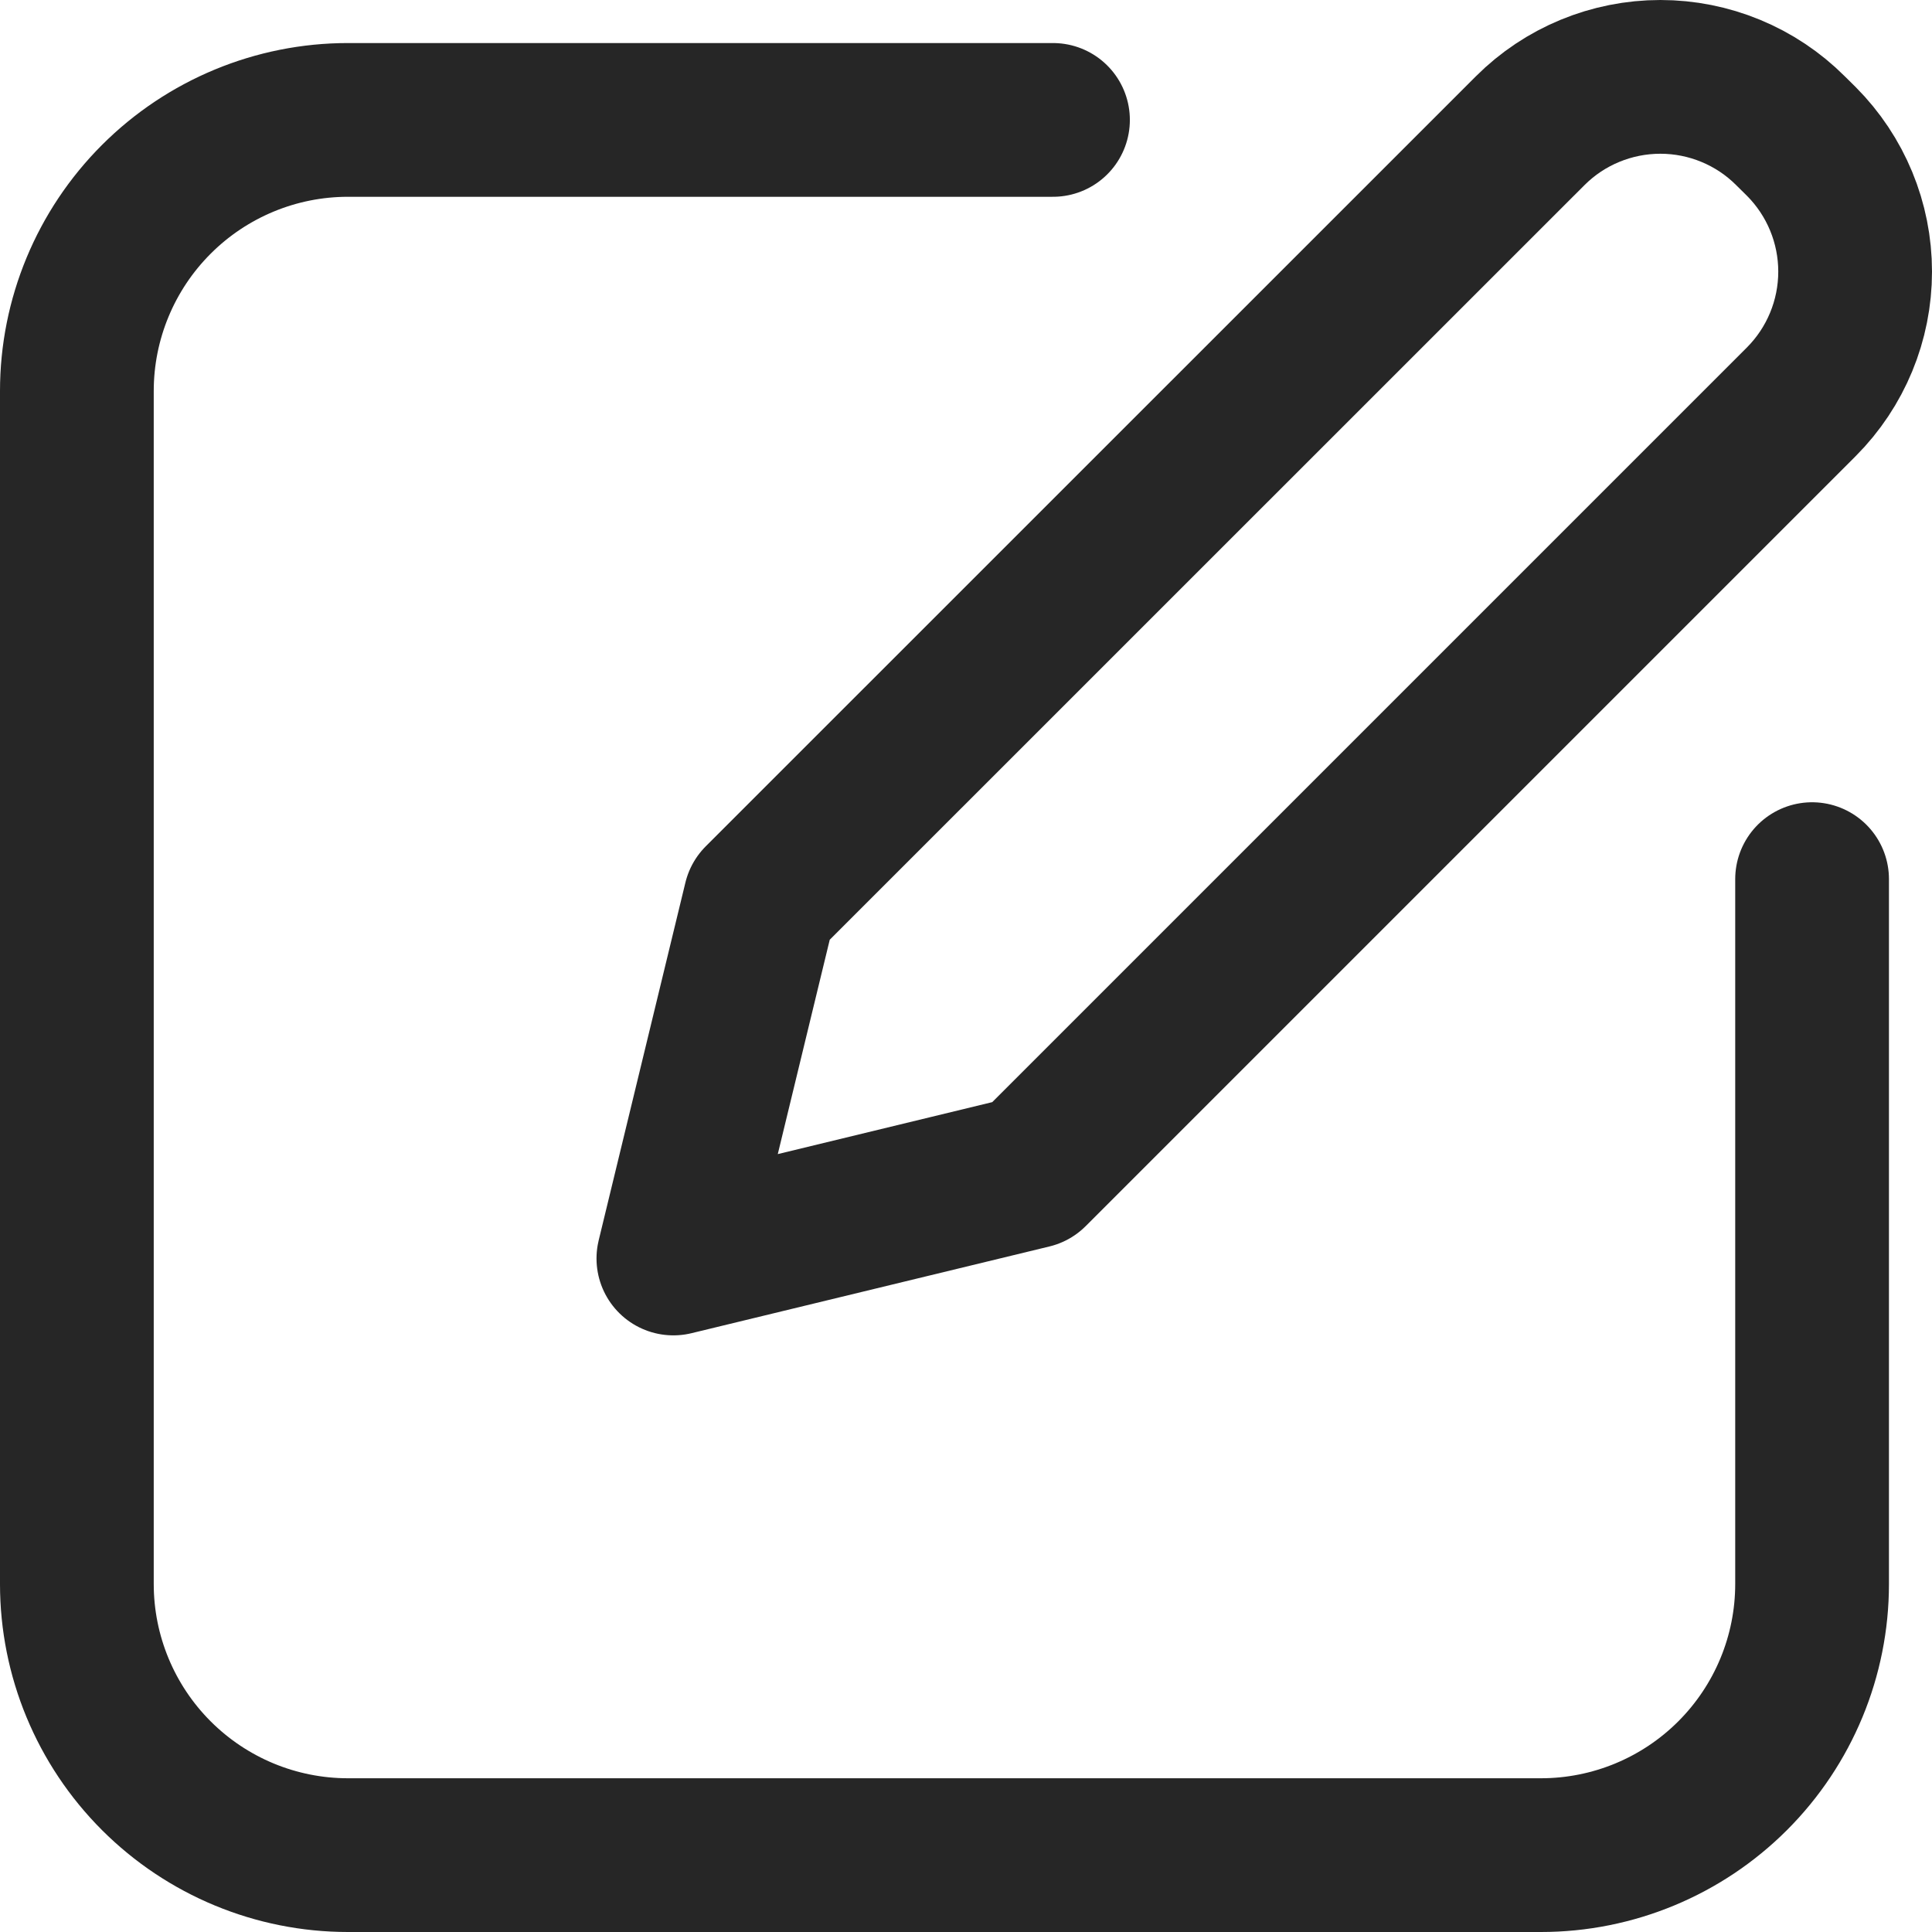
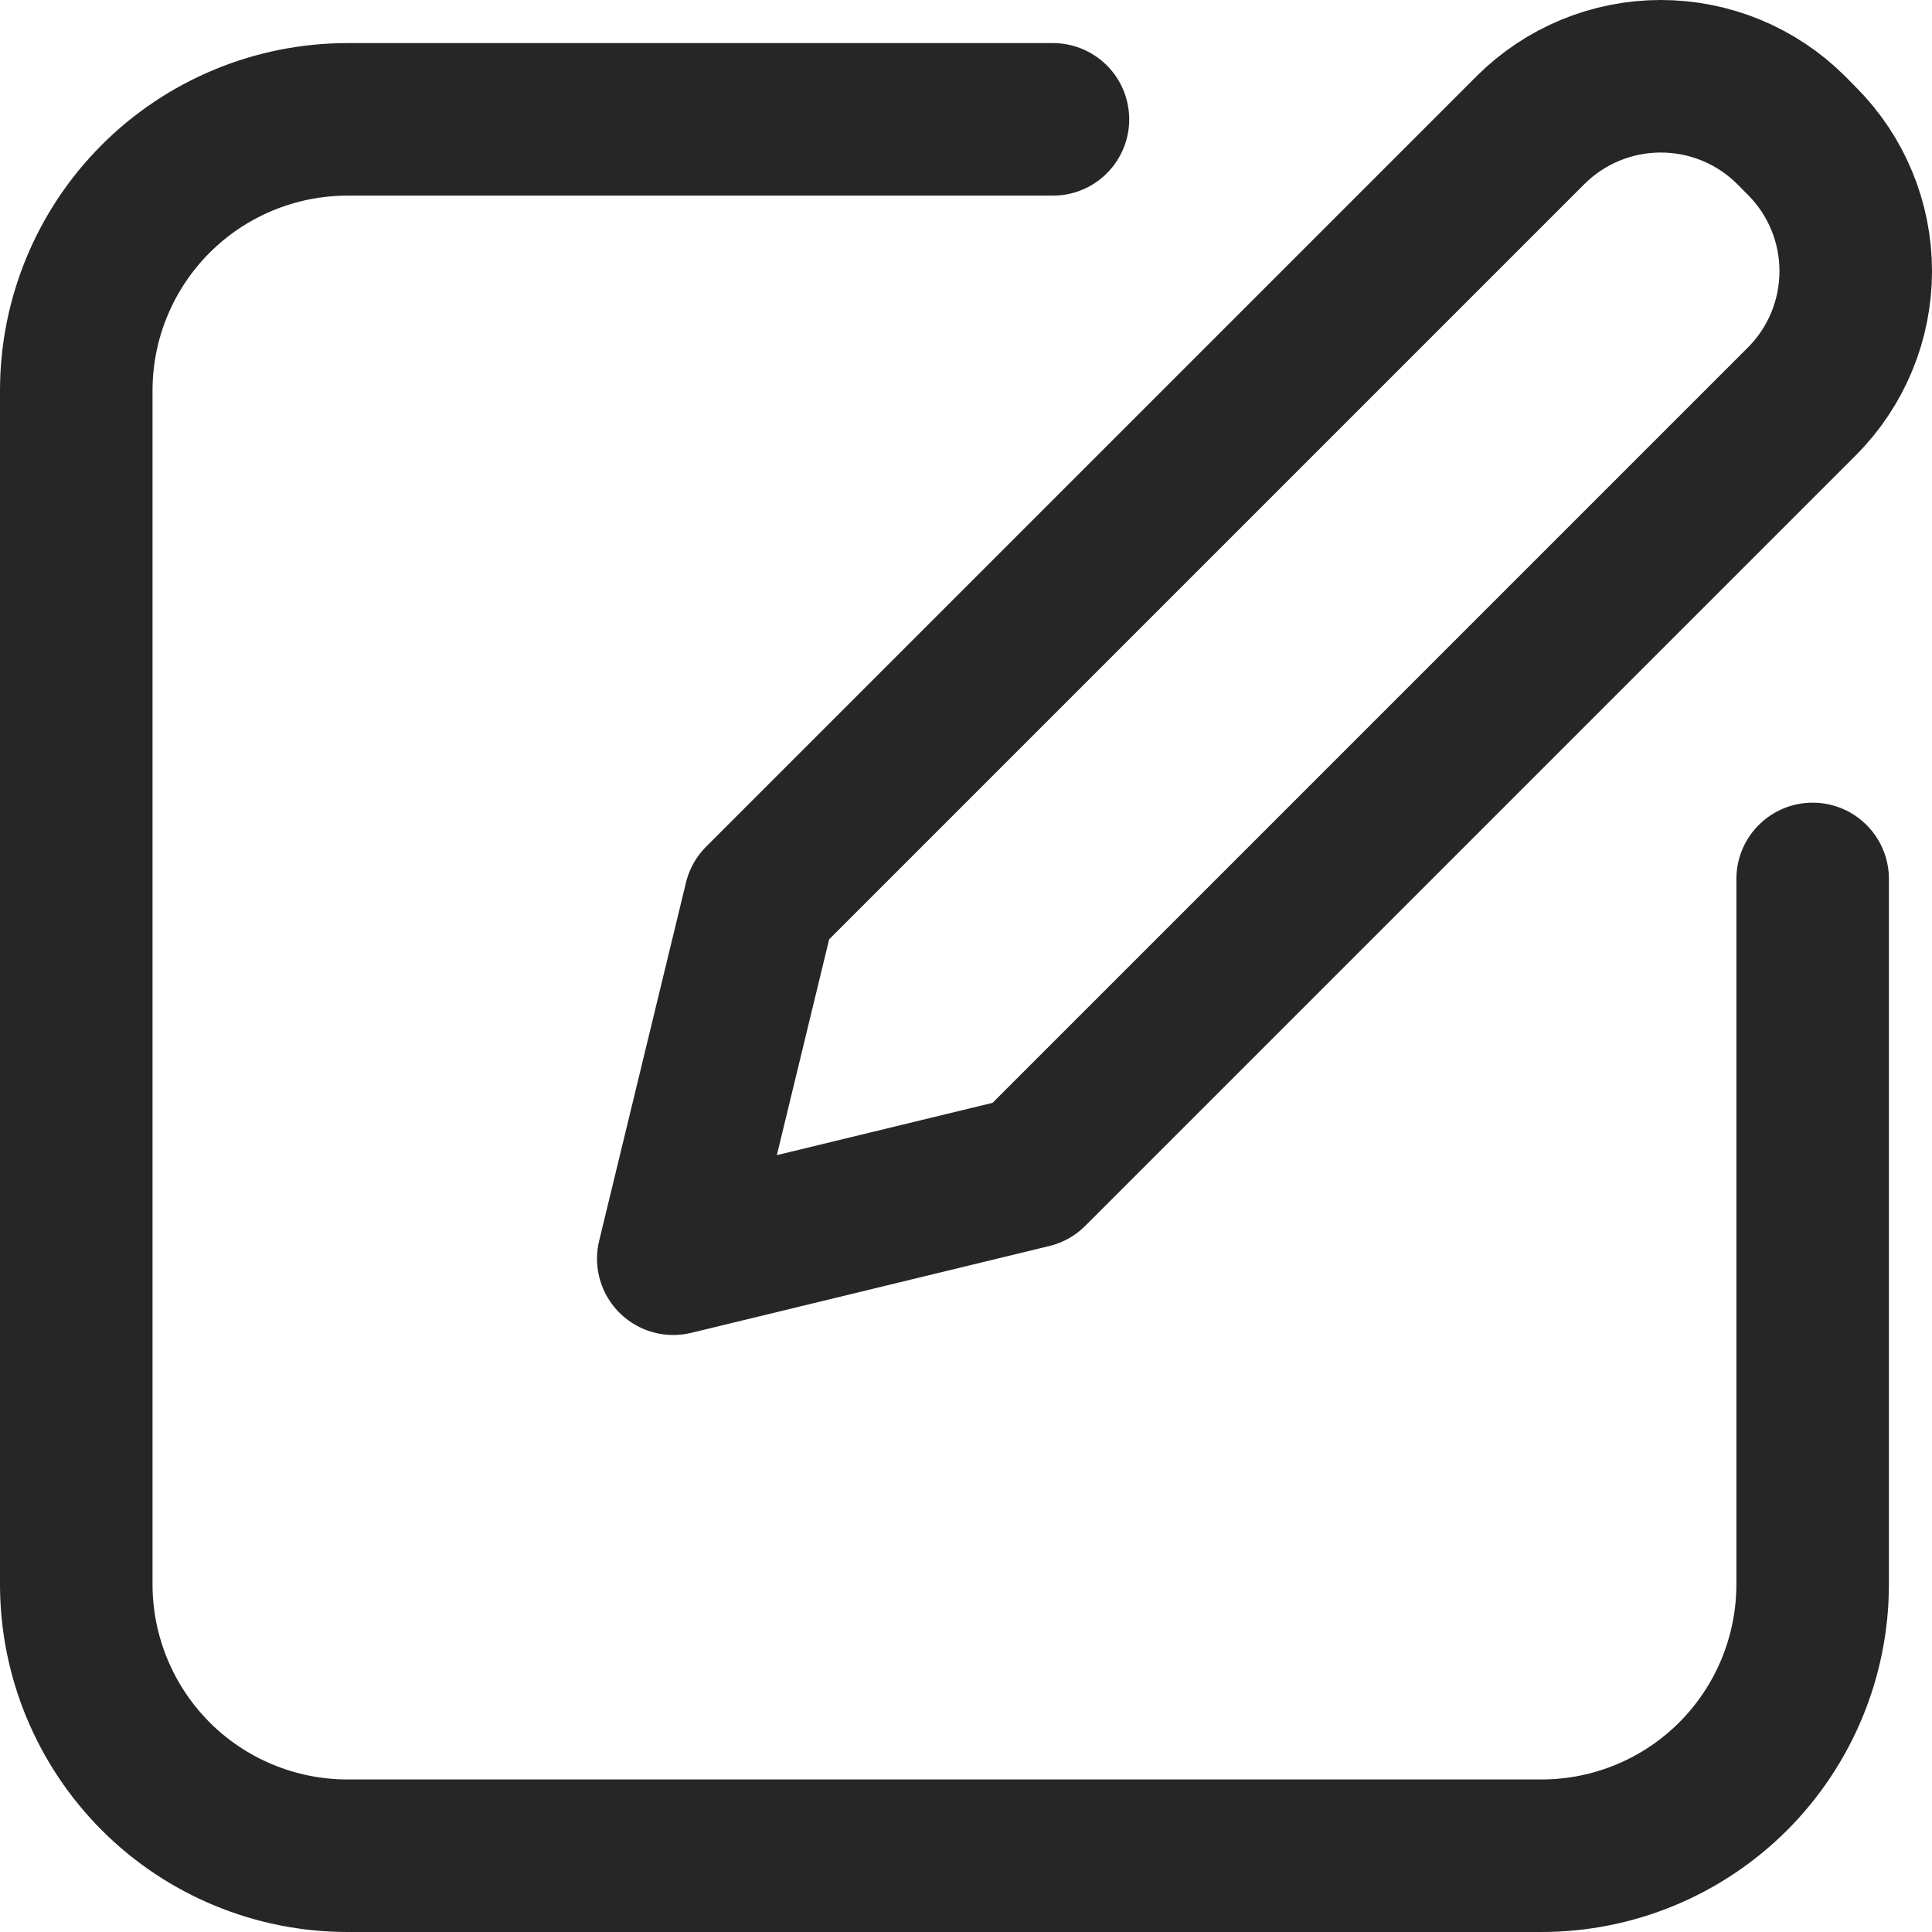
- <svg xmlns="http://www.w3.org/2000/svg" preserveAspectRatio="none" overflow="visible" style="display: block;" width="15.08" height="15.08" viewBox="0 0 15.08 15.08" fill="none">
+ <svg xmlns="http://www.w3.org/2000/svg" preserveAspectRatio="none" overflow="visible" style="display: block;" width="15.2" height="15.2" viewBox="0 0 15.2 15.2" fill="none">
  <g id="Group 346527110">
-     <path id="Vector" d="M8.219 0.936H2.716C2.155 0.936 1.617 1.159 1.22 1.556C0.823 1.953 0.6 2.491 0.6 3.052V12.364C0.6 12.925 0.823 13.463 1.22 13.86C1.617 14.257 2.155 14.48 2.716 14.48H12.028C12.589 14.48 13.127 14.257 13.524 13.86C13.921 13.463 14.144 12.925 14.144 12.364V6.862" stroke-width="1.2" stroke-linecap="round" stroke-linejoin="round" stroke="#262626" />
-     <path id="Vector_2" d="M5.256 9.823L5.933 7.03L11.944 1.02C12.213 0.751 12.579 0.6 12.96 0.6C13.34 0.6 13.706 0.751 13.975 1.02L14.06 1.104C14.329 1.374 14.48 1.739 14.48 2.12C14.48 2.501 14.329 2.866 14.06 3.136L8.05 9.146L5.256 9.823Z" stroke-width="1.2" stroke-linecap="round" stroke-linejoin="round" stroke="#262626" />
+     <path id="Vector" d="M8.284 0.939H2.735C2.168 0.939 1.625 1.164 1.225 1.564C0.825 1.964 0.6 2.507 0.6 3.073V12.465C0.6 13.031 0.825 13.574 1.225 13.975C1.625 14.375 2.168 14.6 2.735 14.6H12.127C12.693 14.6 13.236 14.375 13.636 13.975C14.036 13.574 14.261 13.031 14.261 12.465V6.915" stroke="#262626" stroke-width="1.2" stroke-linecap="round" stroke-linejoin="round" />
+     <path id="Vector_2" d="M5.297 9.903L5.98 7.085L12.042 1.023C12.314 0.752 12.682 0.6 13.066 0.6C13.451 0.6 13.819 0.752 14.091 1.023L14.176 1.109C14.448 1.381 14.6 1.749 14.6 2.133C14.6 2.517 14.448 2.886 14.176 3.158L8.114 9.22L5.297 9.903Z" stroke="#262626" stroke-width="1.2" stroke-linecap="round" stroke-linejoin="round" />
  </g>
</svg>
